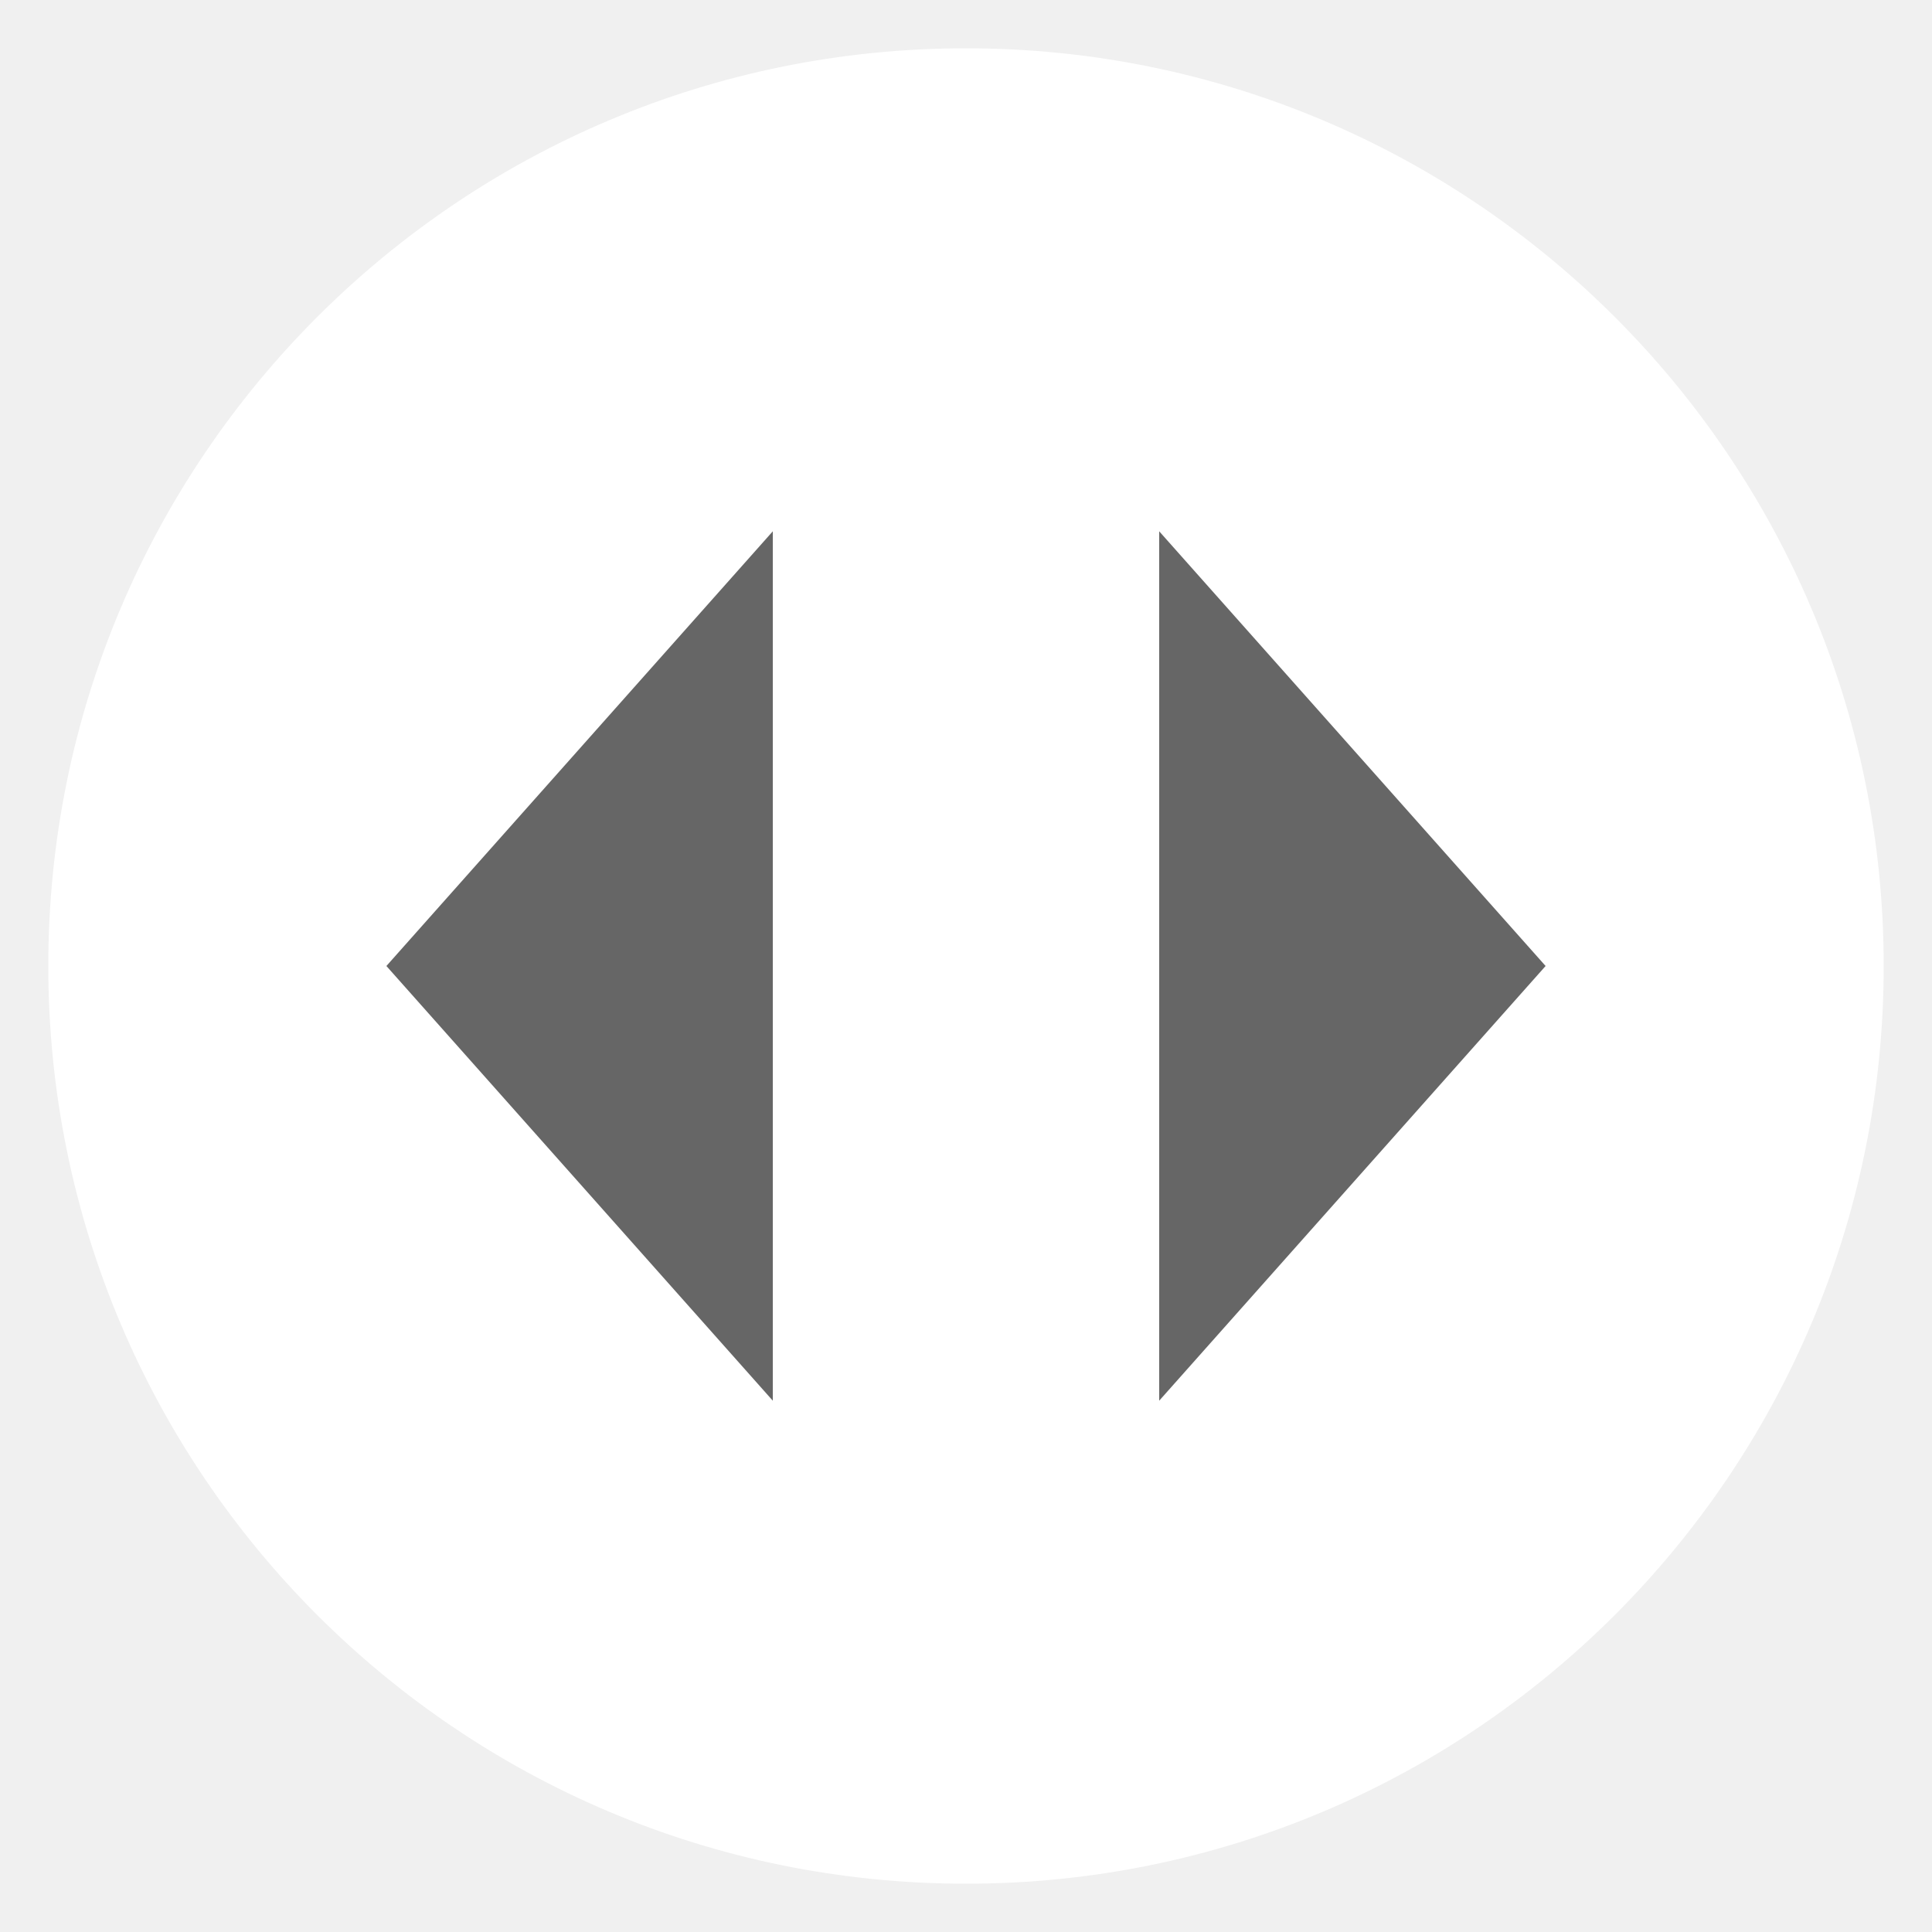
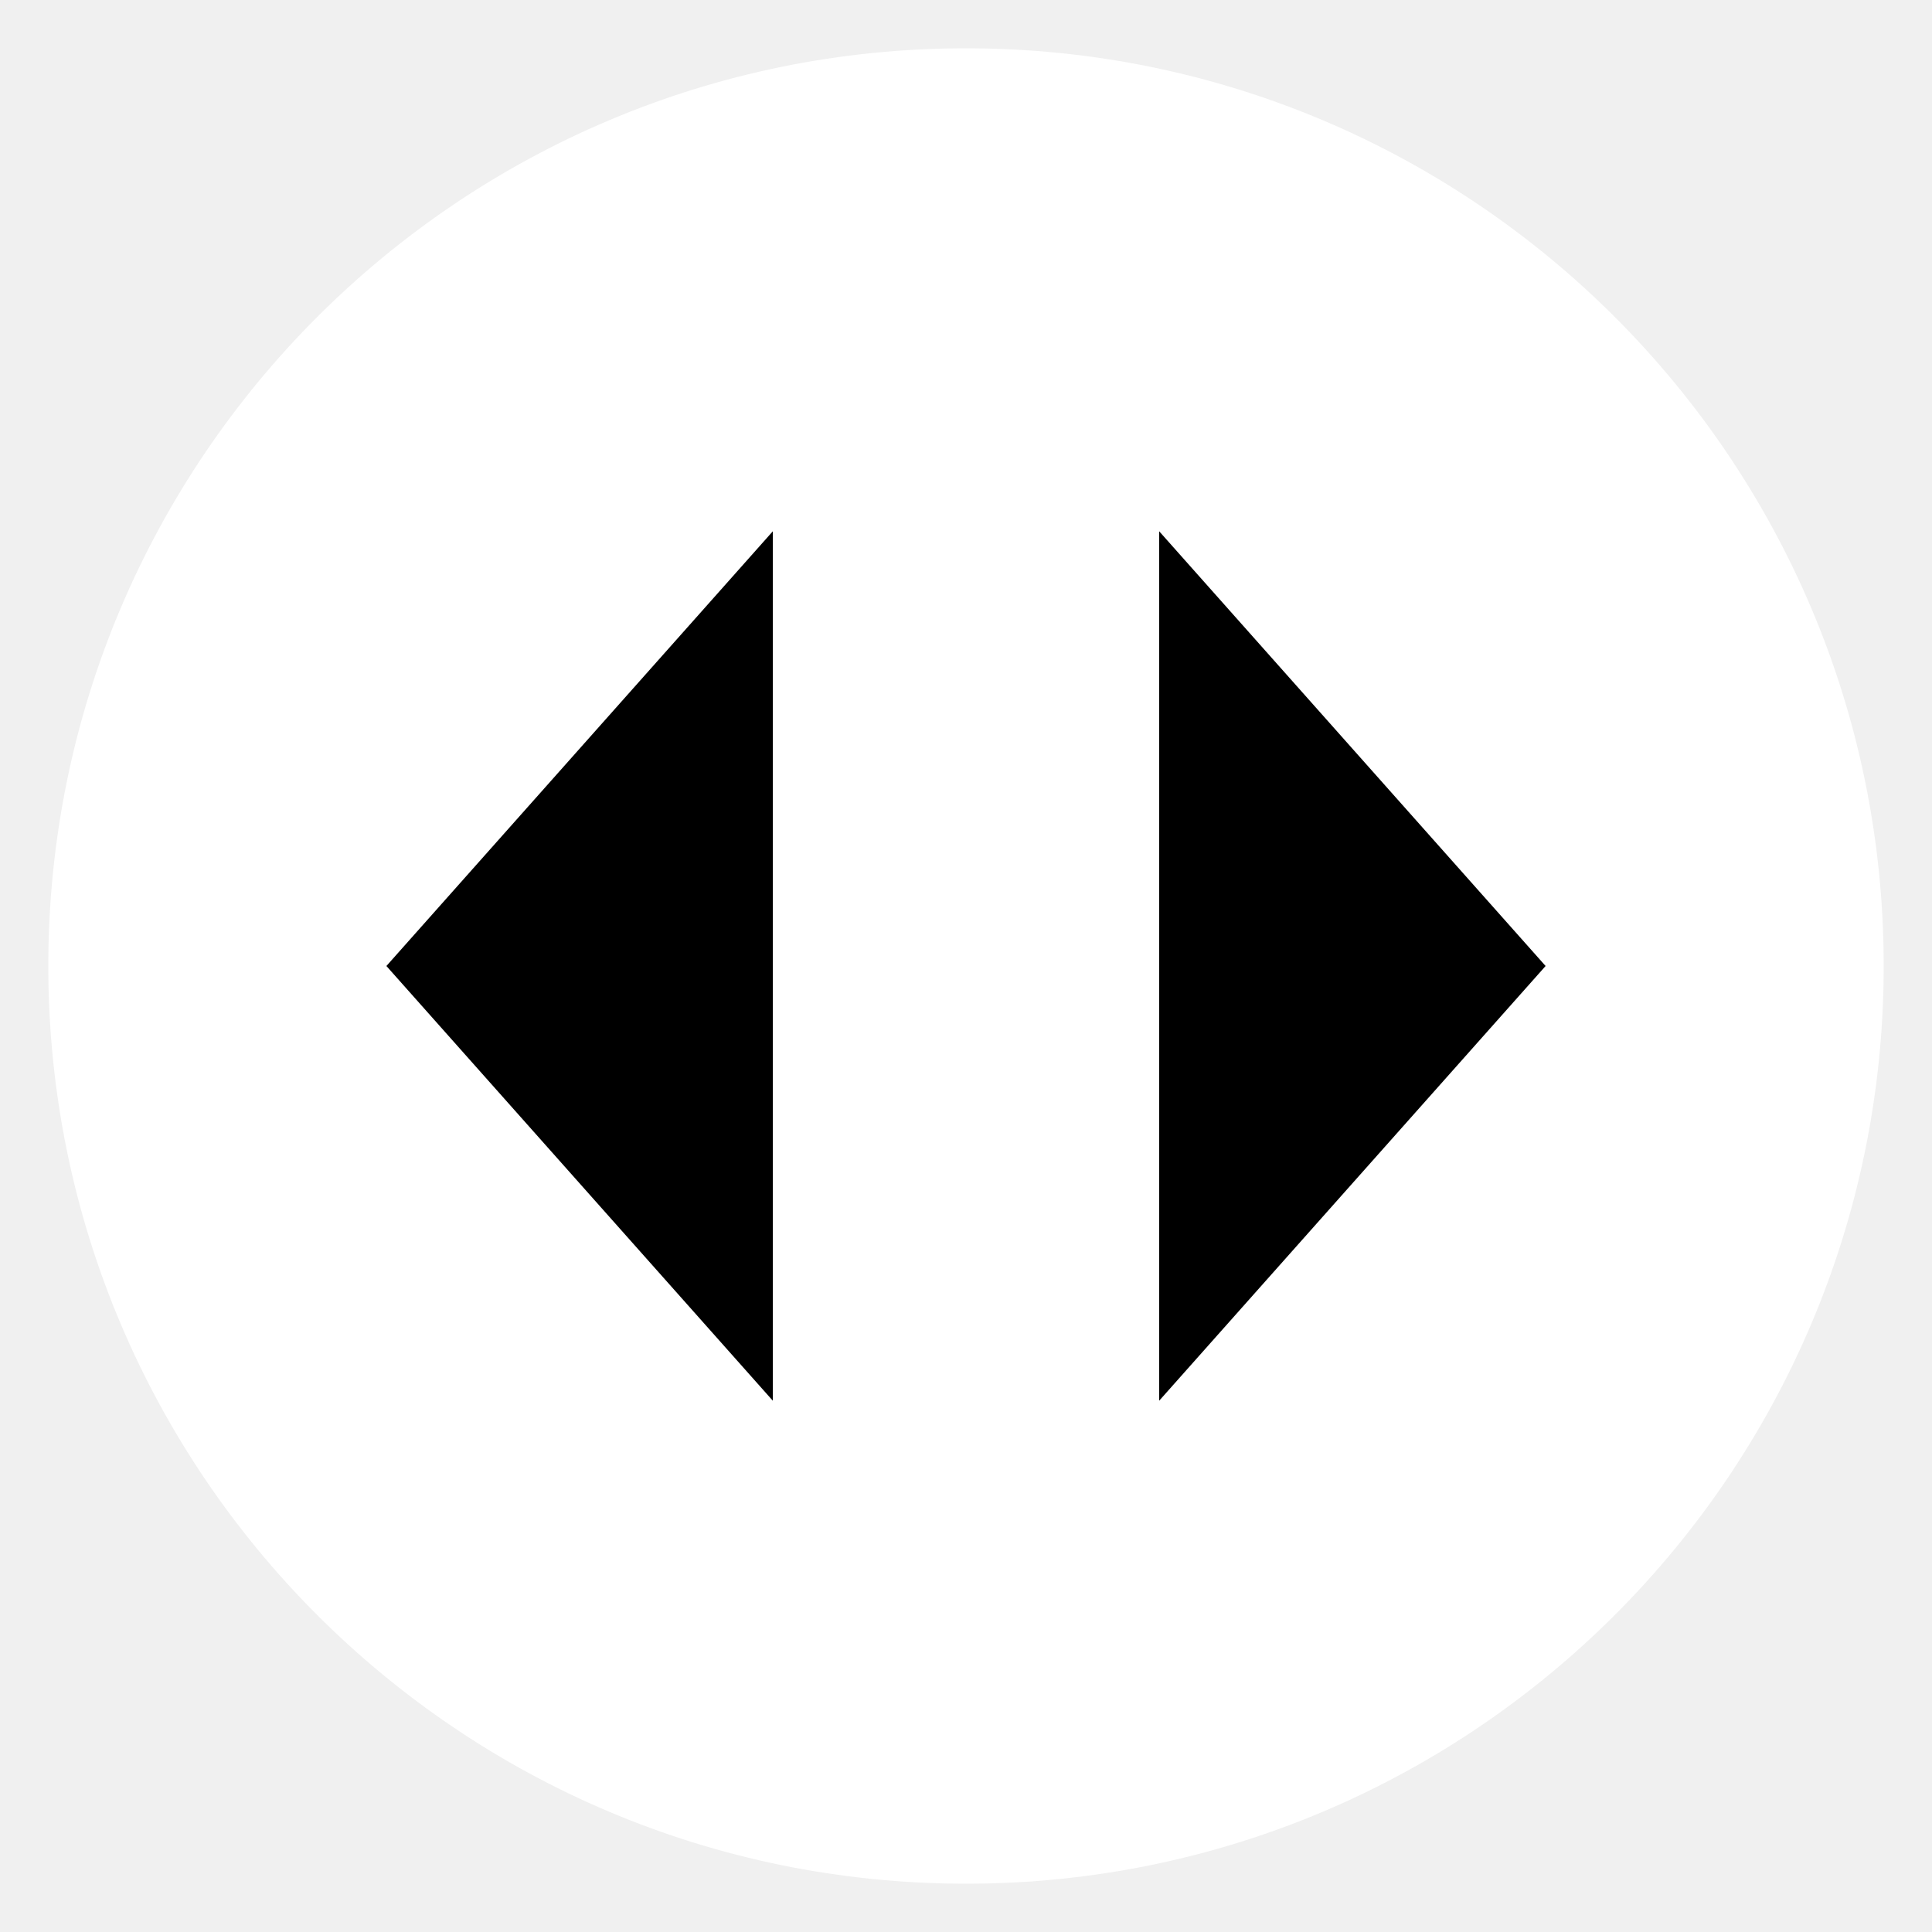
<svg xmlns="http://www.w3.org/2000/svg" viewBox="0 0 40 40" fill="none">
  <rect x="1" y="1" width="38" height="38" rx="19" fill="#fff" />
  <rect x="1" y="1" width="38" height="38" rx="19" stroke-width="2" />
-   <path d="m16 11-8 9 8 9v-18Zm16 9-8-9v18l8-9Z" fill="#666" />
+   <path d="m16 11-8 9 8 9v-18Zm16 9-8-9v18l8-9Z" fill="currentColor" />
</svg>
